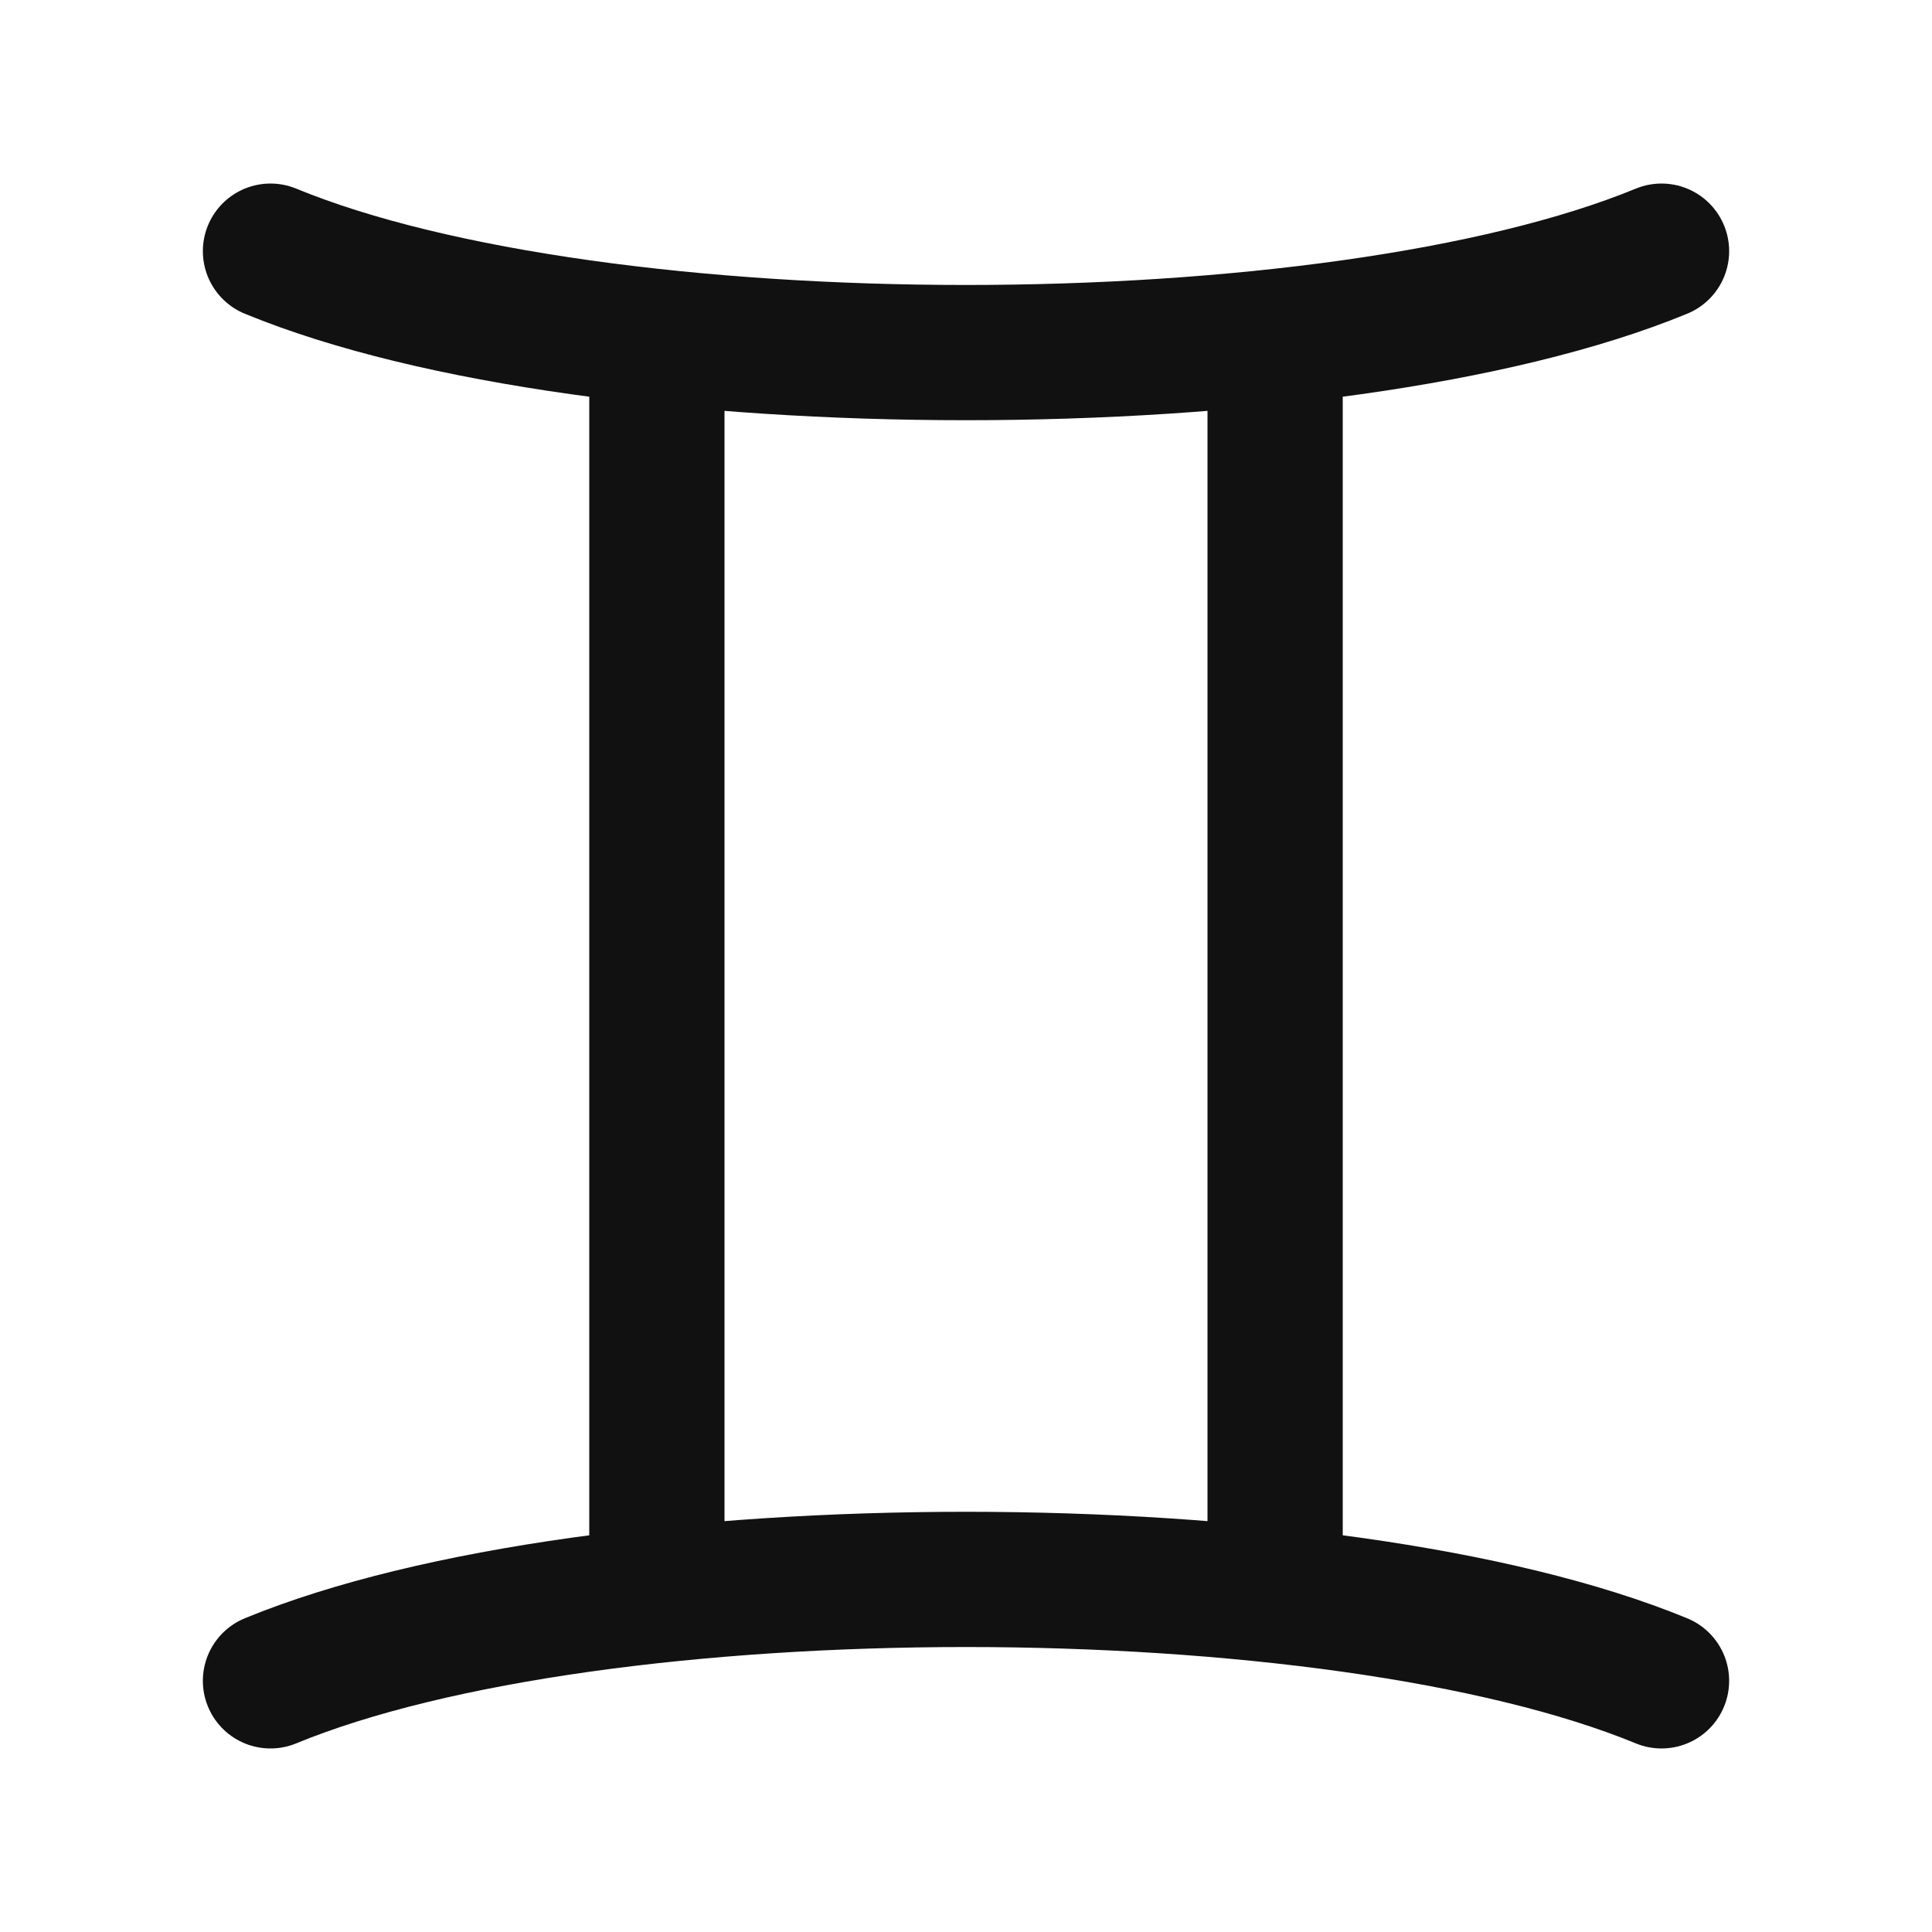
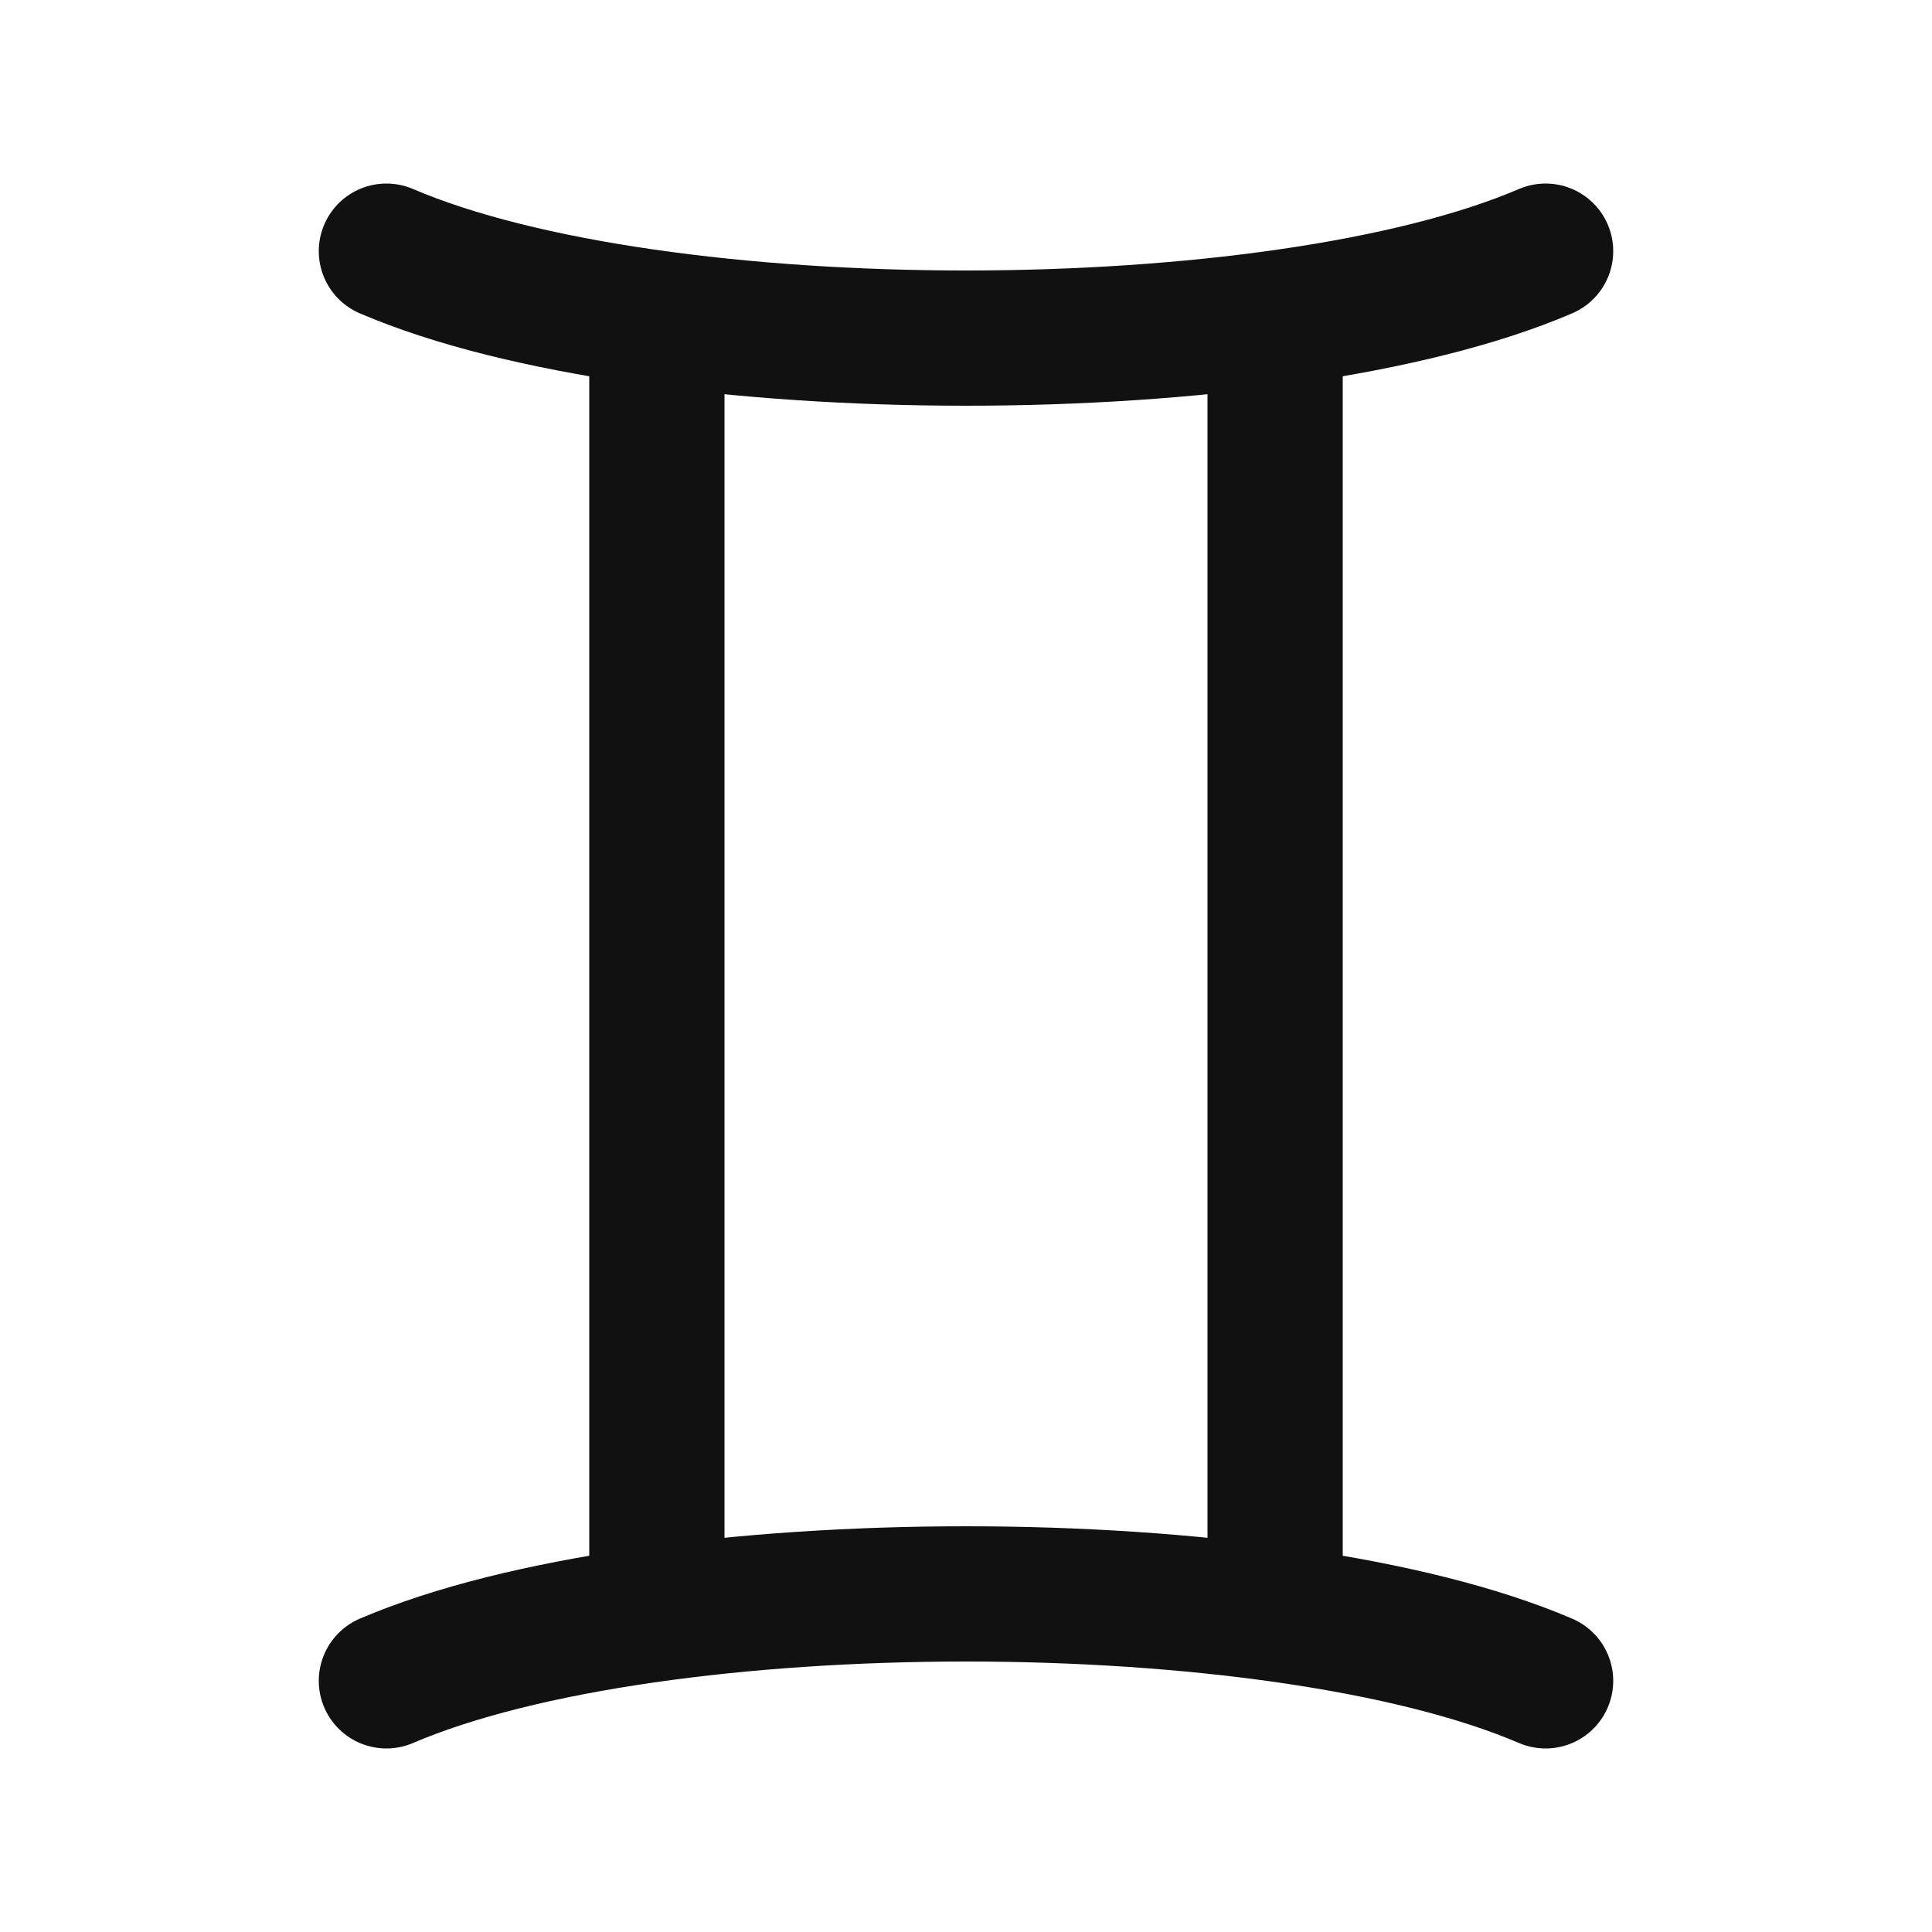
<svg xmlns="http://www.w3.org/2000/svg" viewBox="0 0 100 100" role="img" aria-label="Gemini">
-   <path d="M14 13C31 20 69 20 86 13M14 87C31 80 69 80 86 87M34 19V81M66 19V81" fill="none" stroke="#111111" stroke-width="7" stroke-linecap="round" stroke-linejoin="round" />
+   <path d="M20 13C34 19 66 19 80 13M20 87C34 81 66 81 80 87M34 19V81M66 19V81" fill="none" stroke="#111111" stroke-width="7" stroke-linecap="round" stroke-linejoin="round" />
</svg>
